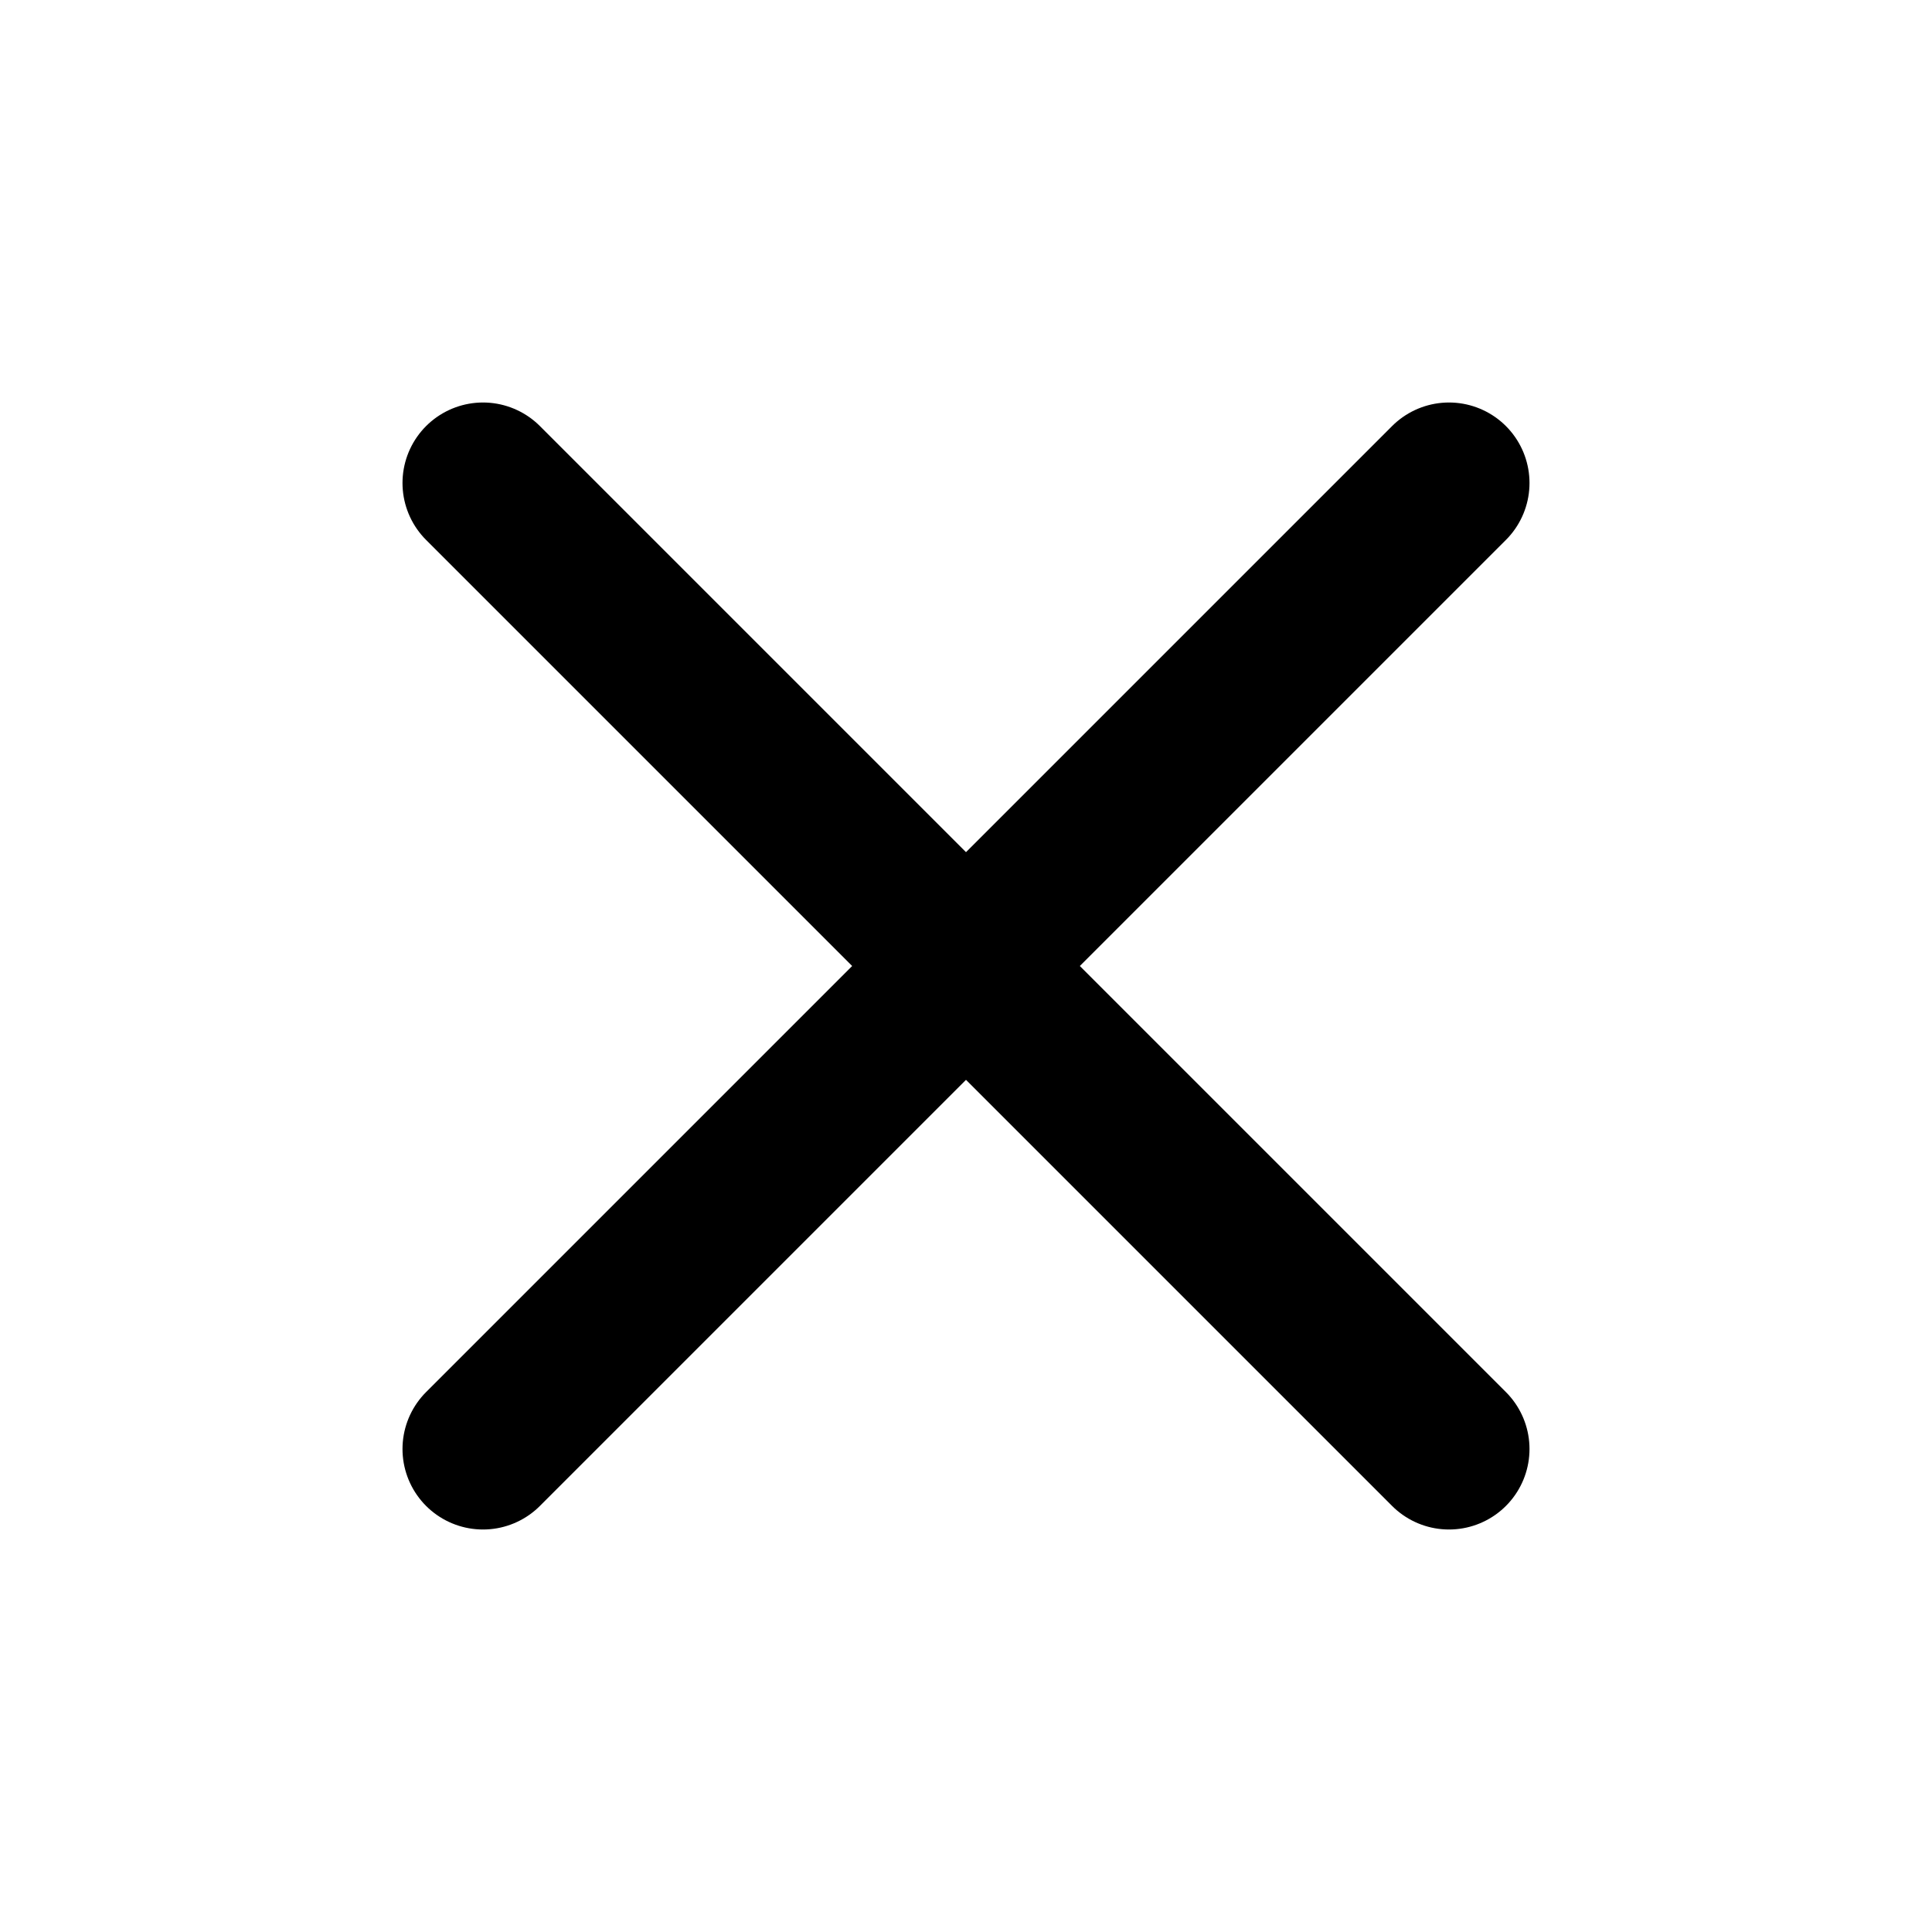
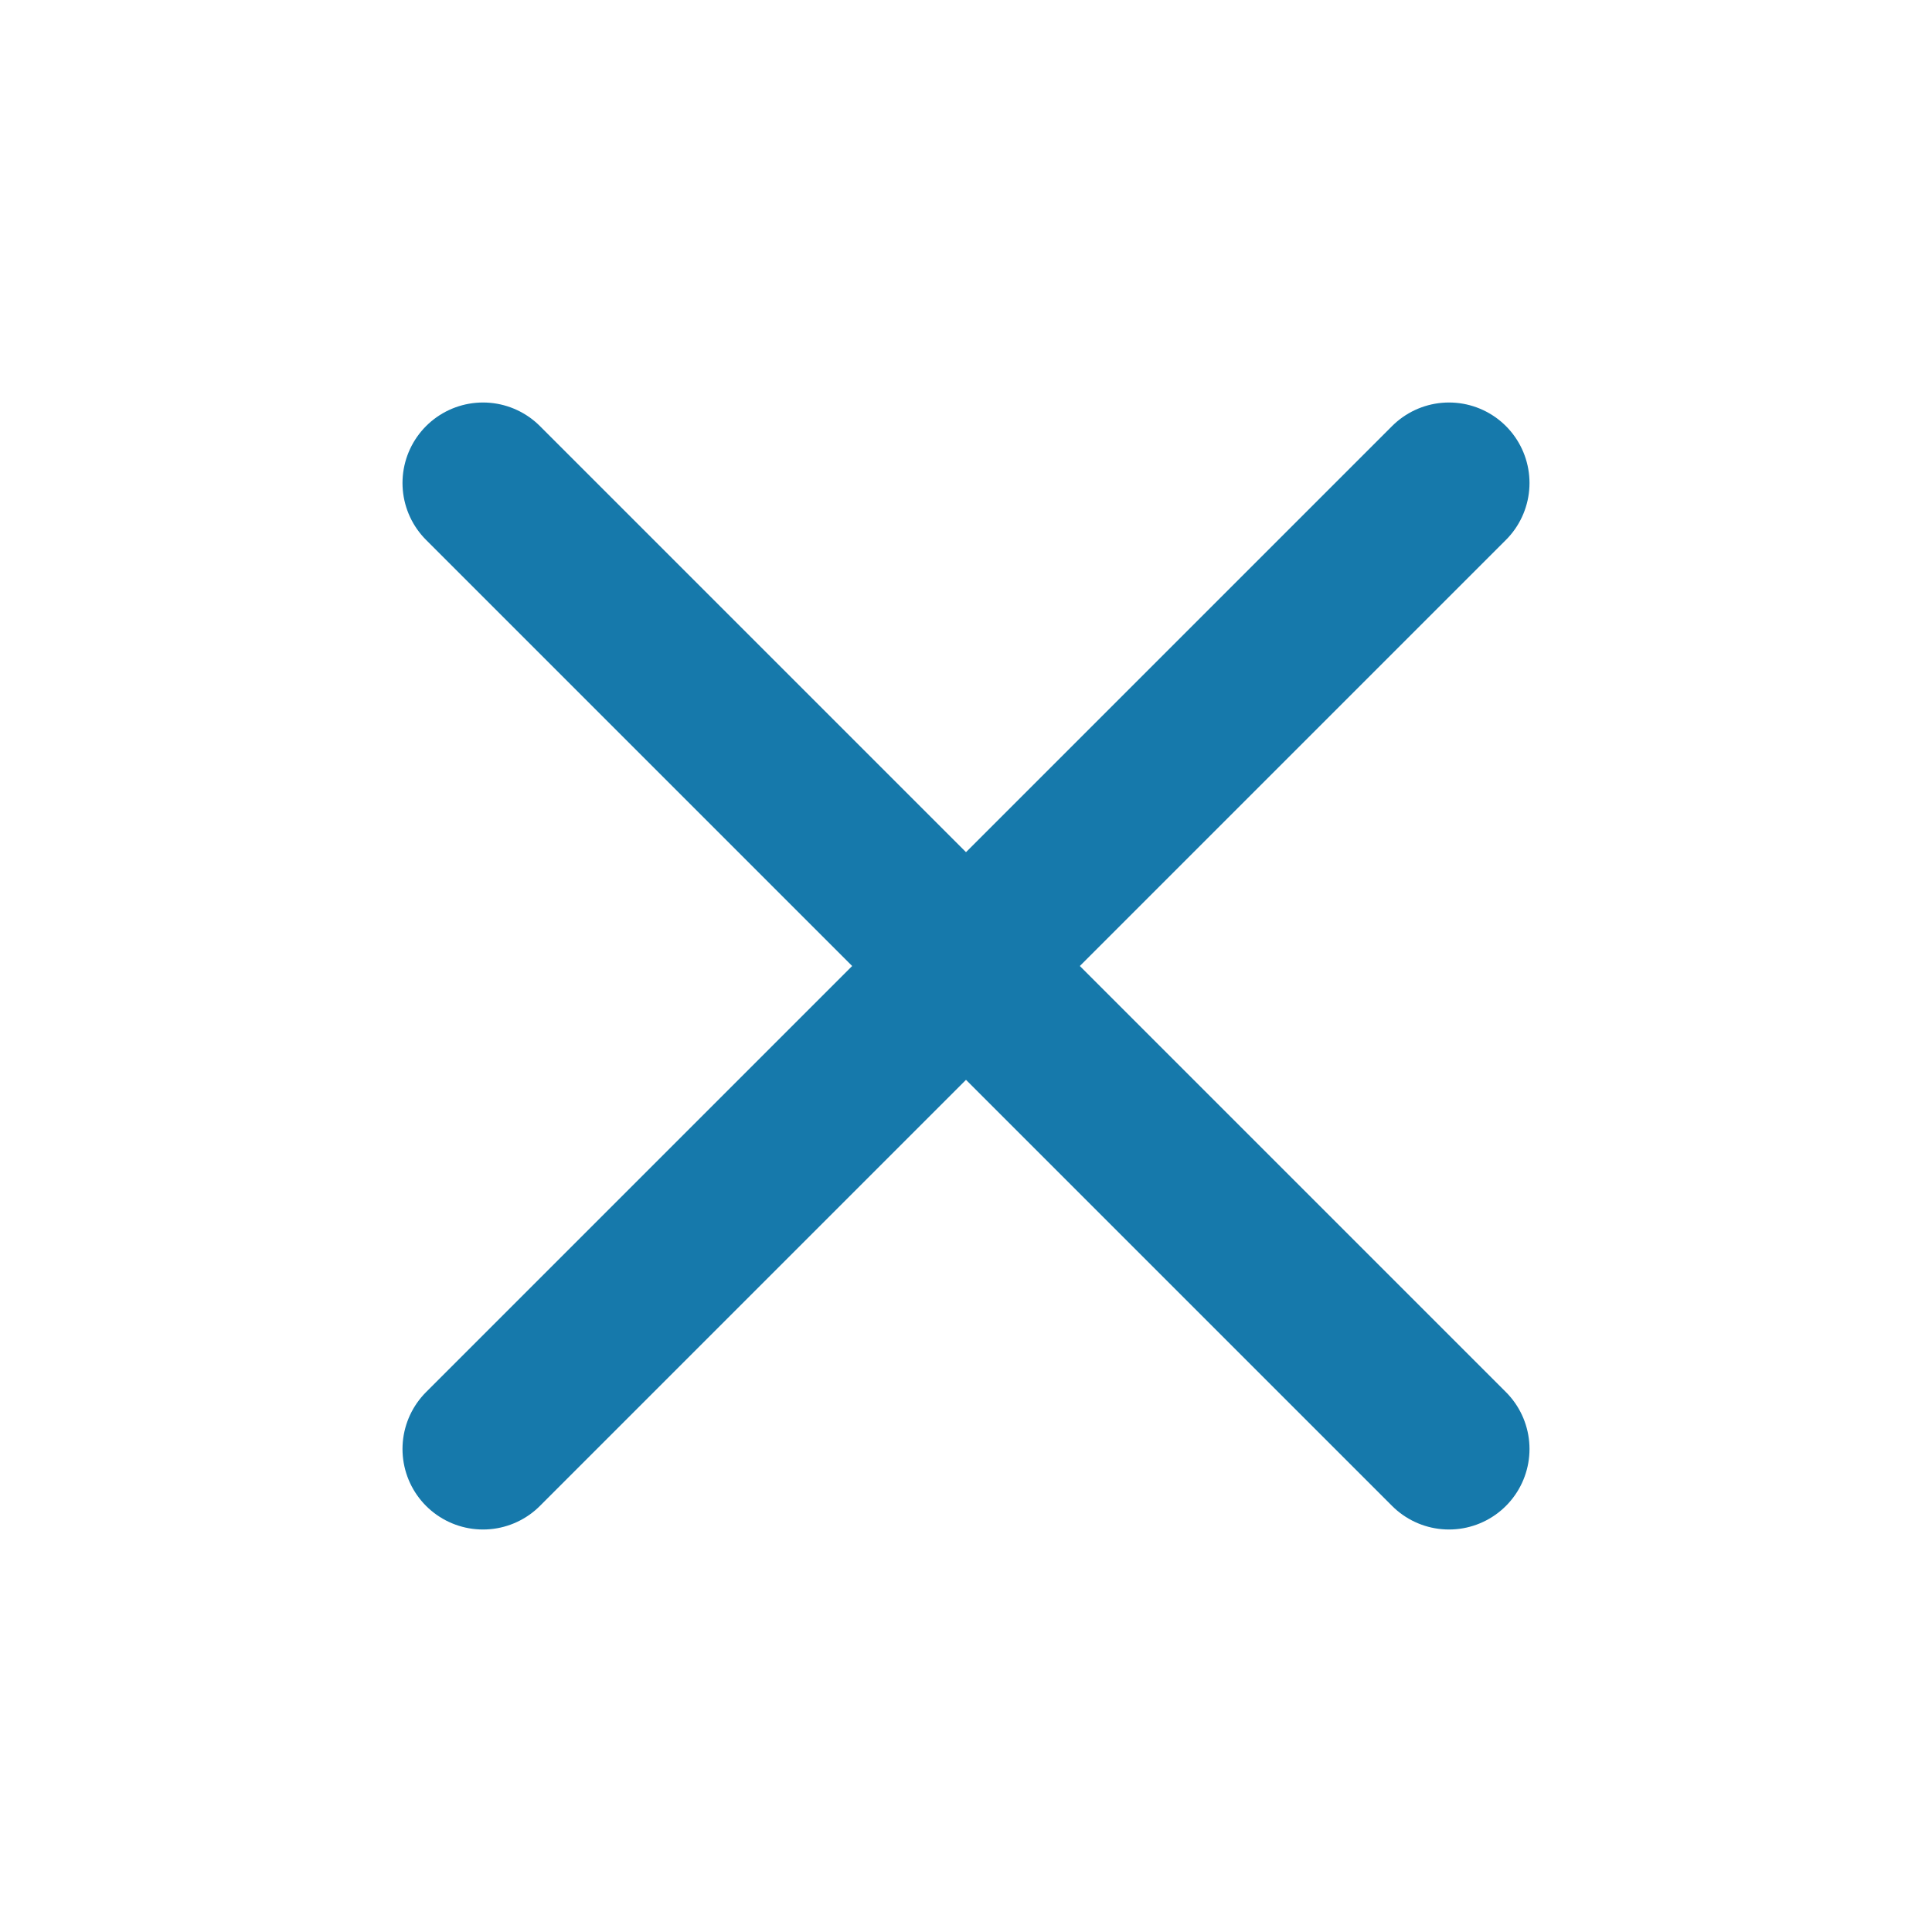
<svg xmlns="http://www.w3.org/2000/svg" width="800px" height="800px" viewBox="0 0 24 24" fill="none">
  <g id="Menu / Close_MD">
-     <path id="Vector" d="M18 18L12 12M12 12L6 6M12 12L18 6M12 12L6 18" stroke="#000000" stroke-width="2" stroke-linecap="round" stroke-linejoin="round" />
+     <path id="Vector" d="M18 18L12 12M12 12L6 6M12 12L18 6M12 12L6 18" stroke="#1679AB" stroke-width="2" stroke-linecap="round" stroke-linejoin="round" />
  </g>
</svg>
